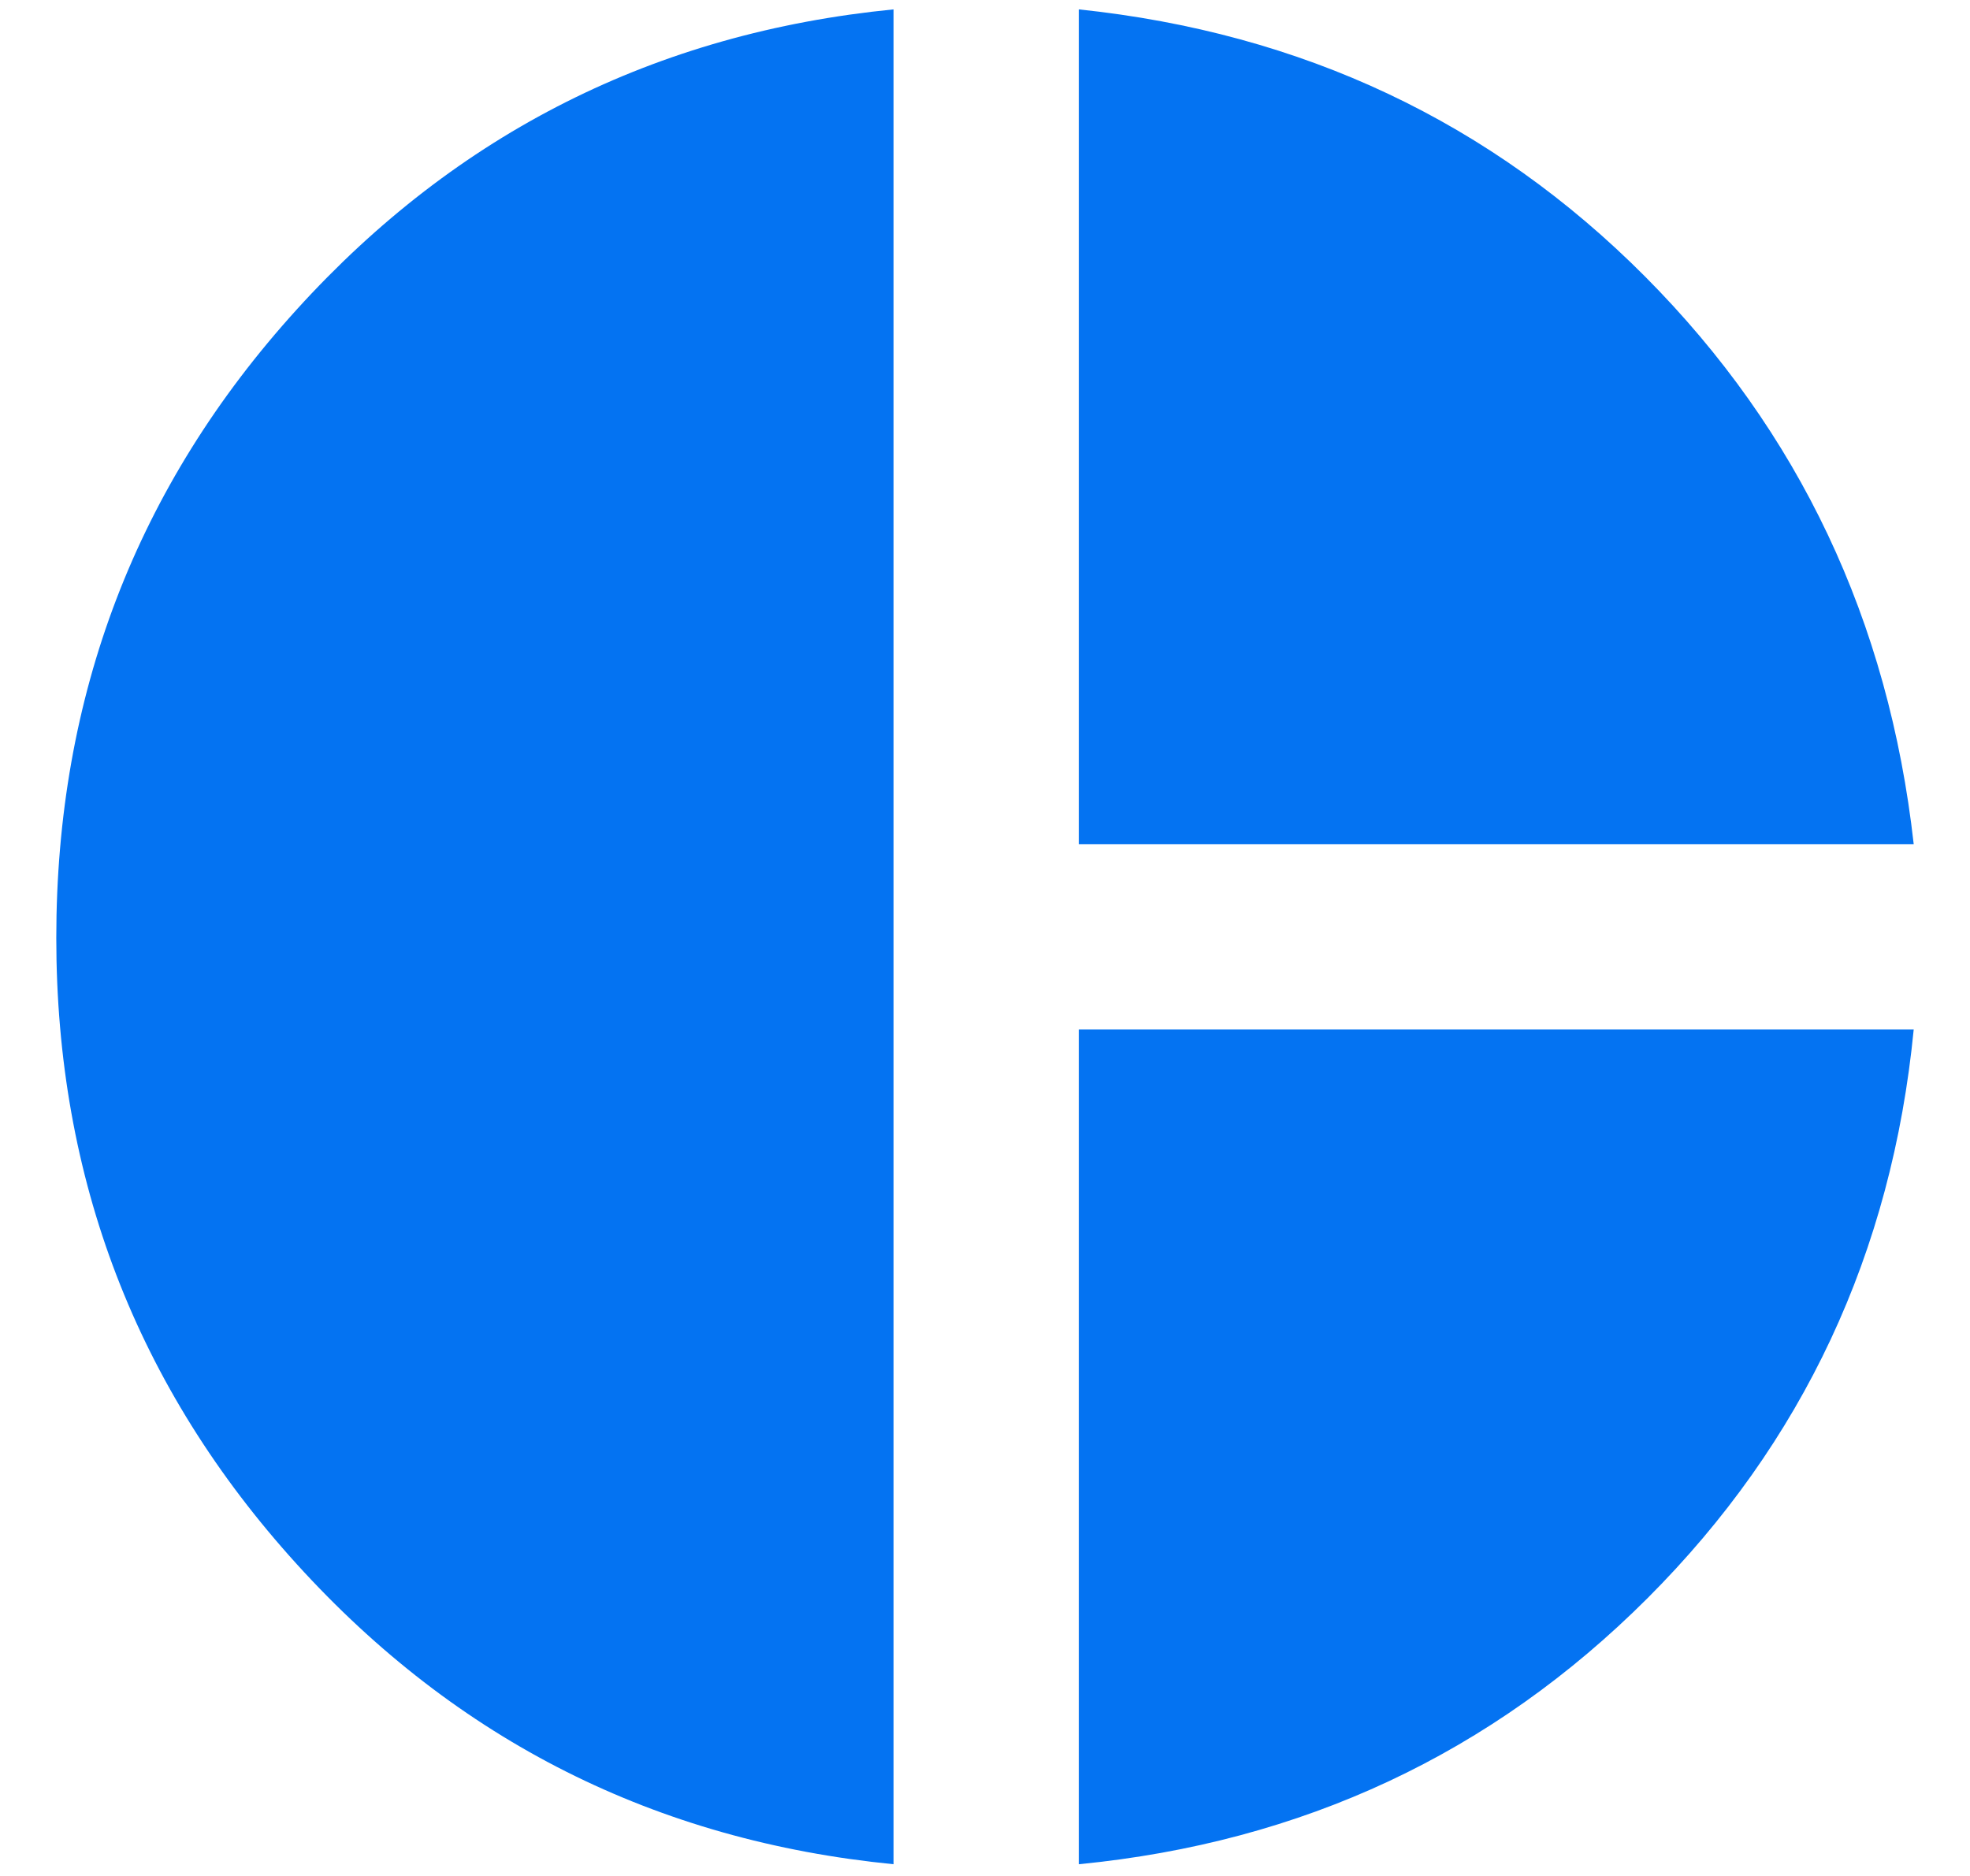
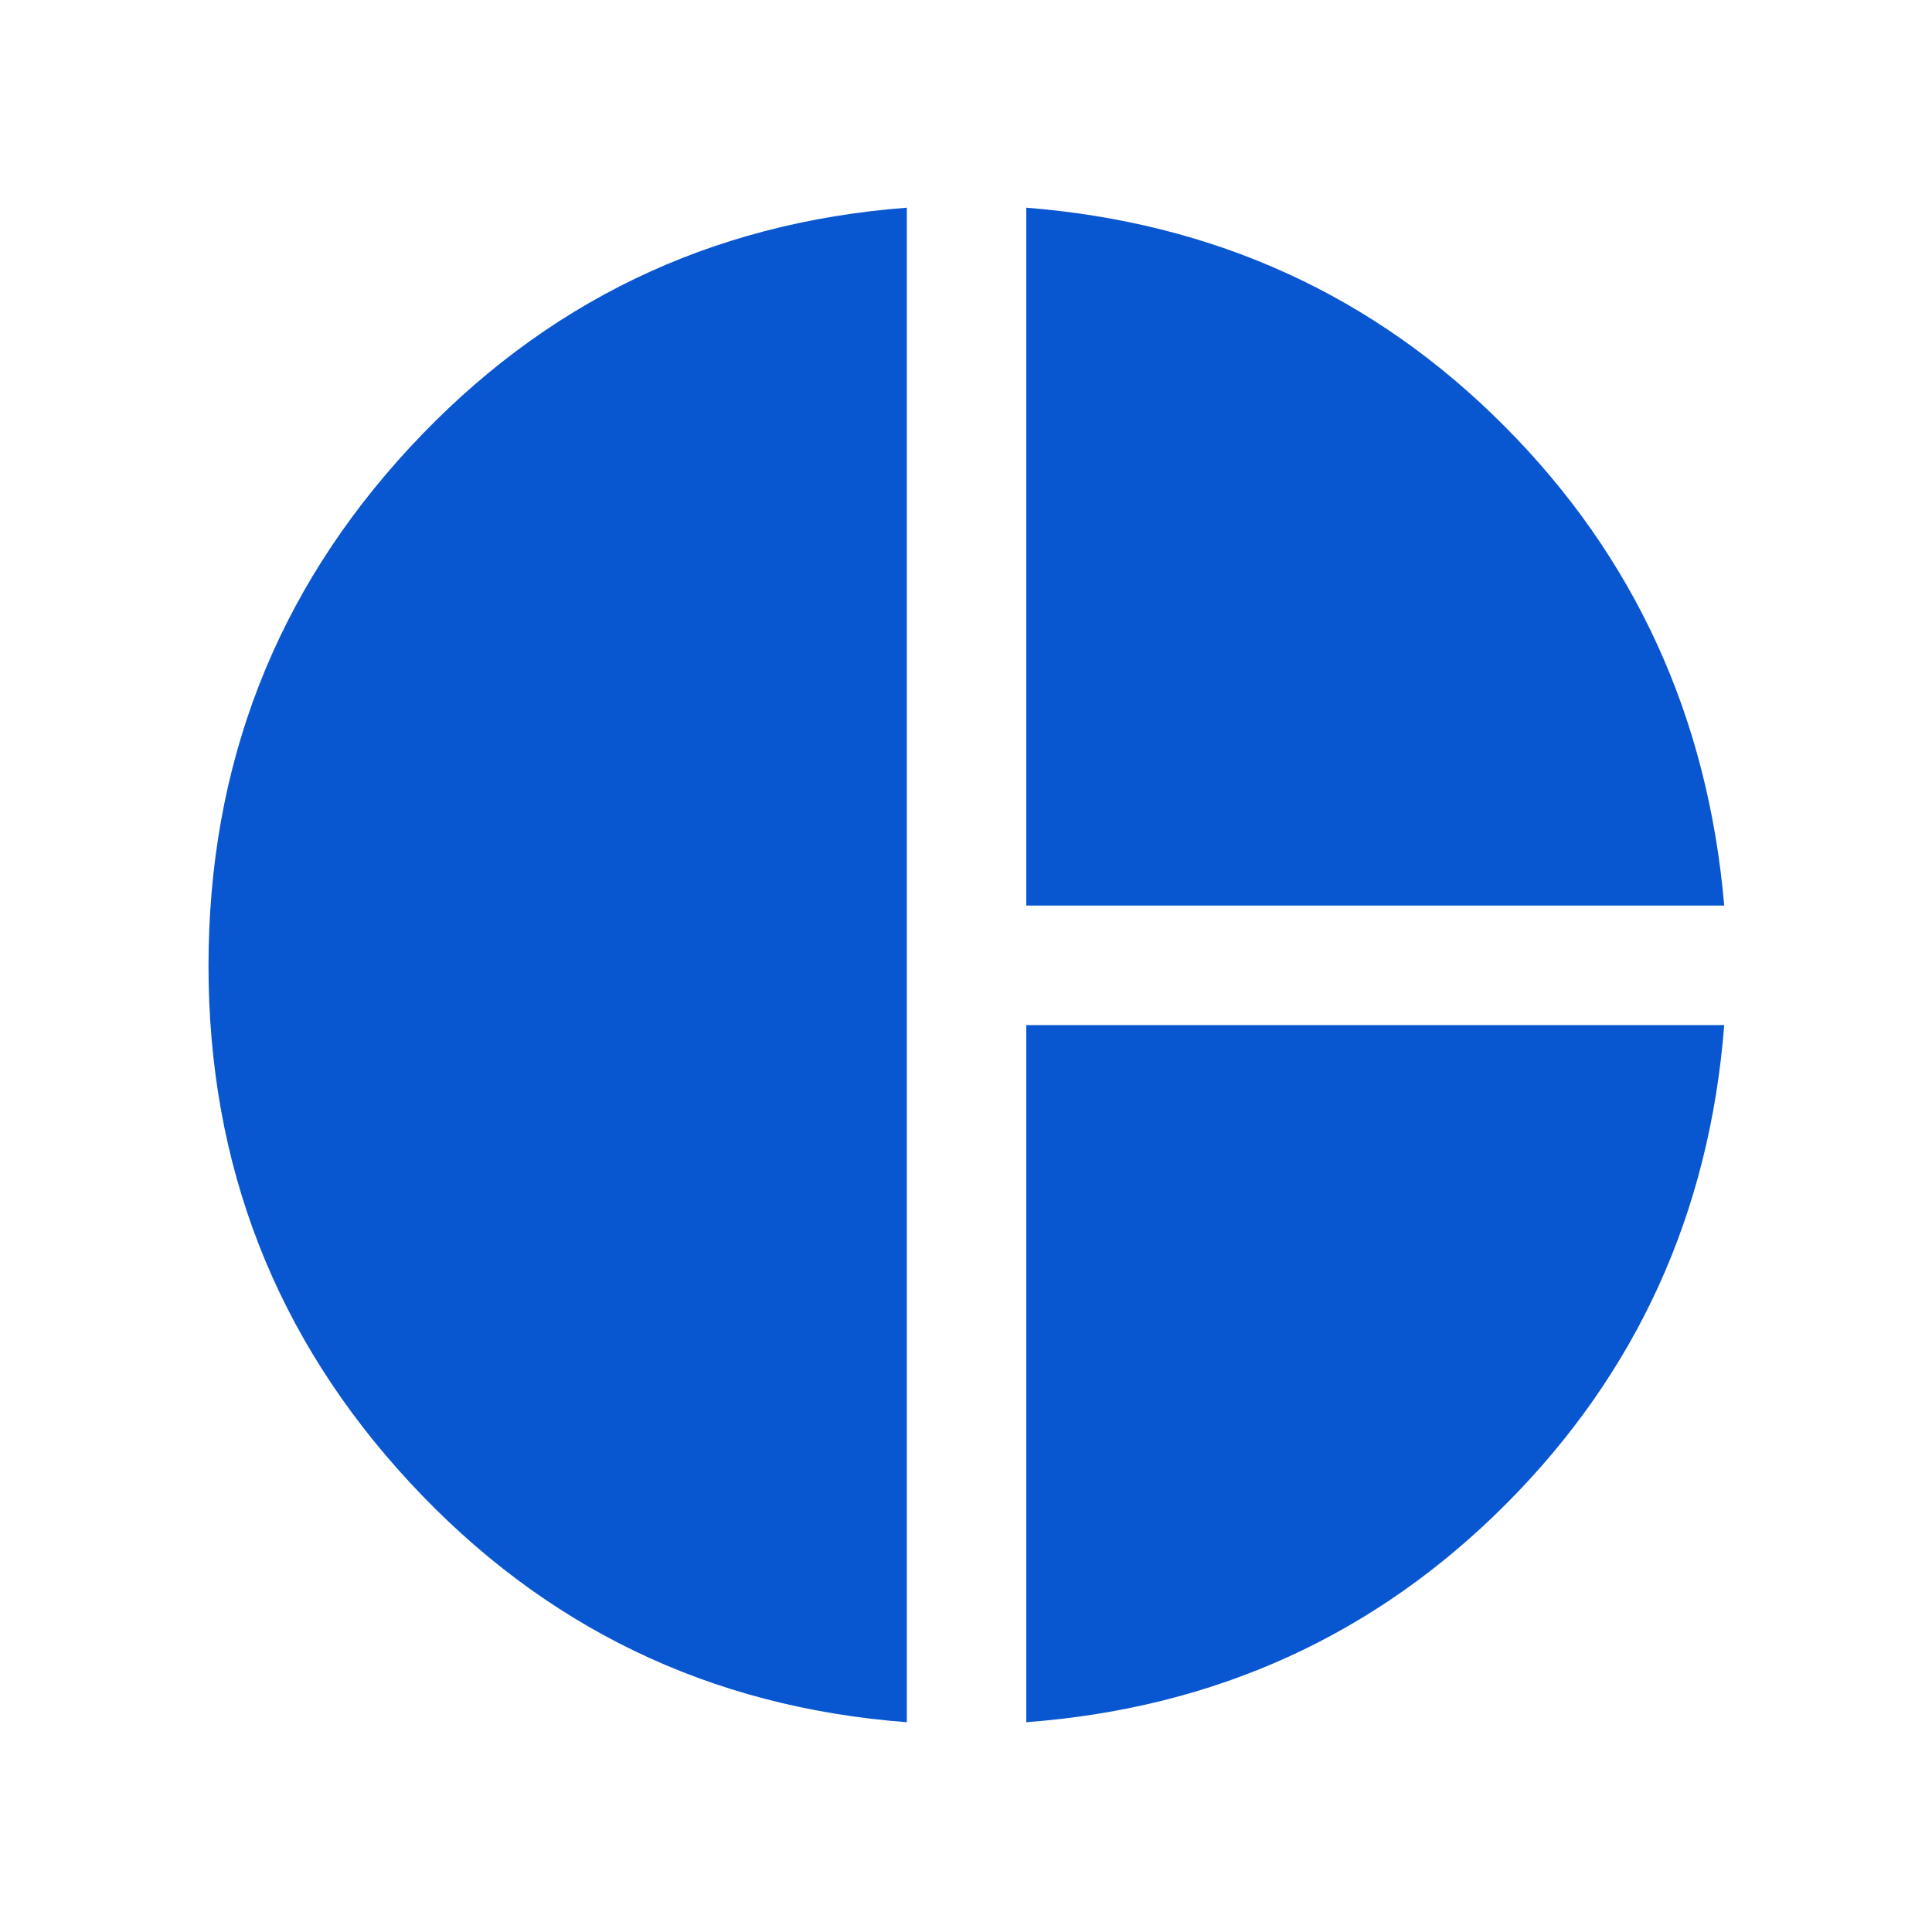
- <svg xmlns="http://www.w3.org/2000/svg" width="21" height="20" viewBox="0 0 21 20" fill="none">
-   <path d="M11.5 9V0.1C13.883 0.35 15.896 1.3 17.538 2.95C19.179 4.6 20.133 6.617 20.4 9H11.5ZM9.525 19.875C6.992 19.625 4.871 18.558 3.163 16.675C1.454 14.792 0.6 12.567 0.6 10C0.6 7.417 1.454 5.183 3.163 3.3C4.871 1.417 6.992 0.35 9.525 0.1V19.875ZM11.5 19.875V10.975H20.4C20.167 13.358 19.221 15.379 17.563 17.038C15.904 18.696 13.883 19.642 11.5 19.875Z" fill="#0473F2" />
+ <svg xmlns="http://www.w3.org/2000/svg" width="24" height="24" viewBox="0 0 24 24" fill="none">
+   <mask id="mask0_25839_70834" style="mask-type:alpha" maskUnits="userSpaceOnUse" x="0" y="0" width="24" height="24">
+     <rect width="24" height="24" fill="#D9D9D9" />
+   </mask>
+   <g mask="url(#mask0_25839_70834)">
+     <path d="M12.749 11.249V2.58C15.094 2.766 17.075 3.671 18.691 5.296C20.307 6.92 21.216 8.905 21.419 11.249H12.749ZM11.265 21.394C8.815 21.208 6.757 20.215 5.09 18.415C3.423 16.615 2.59 14.476 2.59 11.999C2.59 9.506 3.423 7.359 5.09 5.559C6.757 3.759 8.815 2.766 11.265 2.58V21.394ZM12.749 21.394V12.734H21.419C21.236 15.072 20.332 17.056 18.706 18.686C17.08 20.315 15.094 21.218 12.749 21.394Z" fill="#0957D0" />
+   </g>
</svg>
